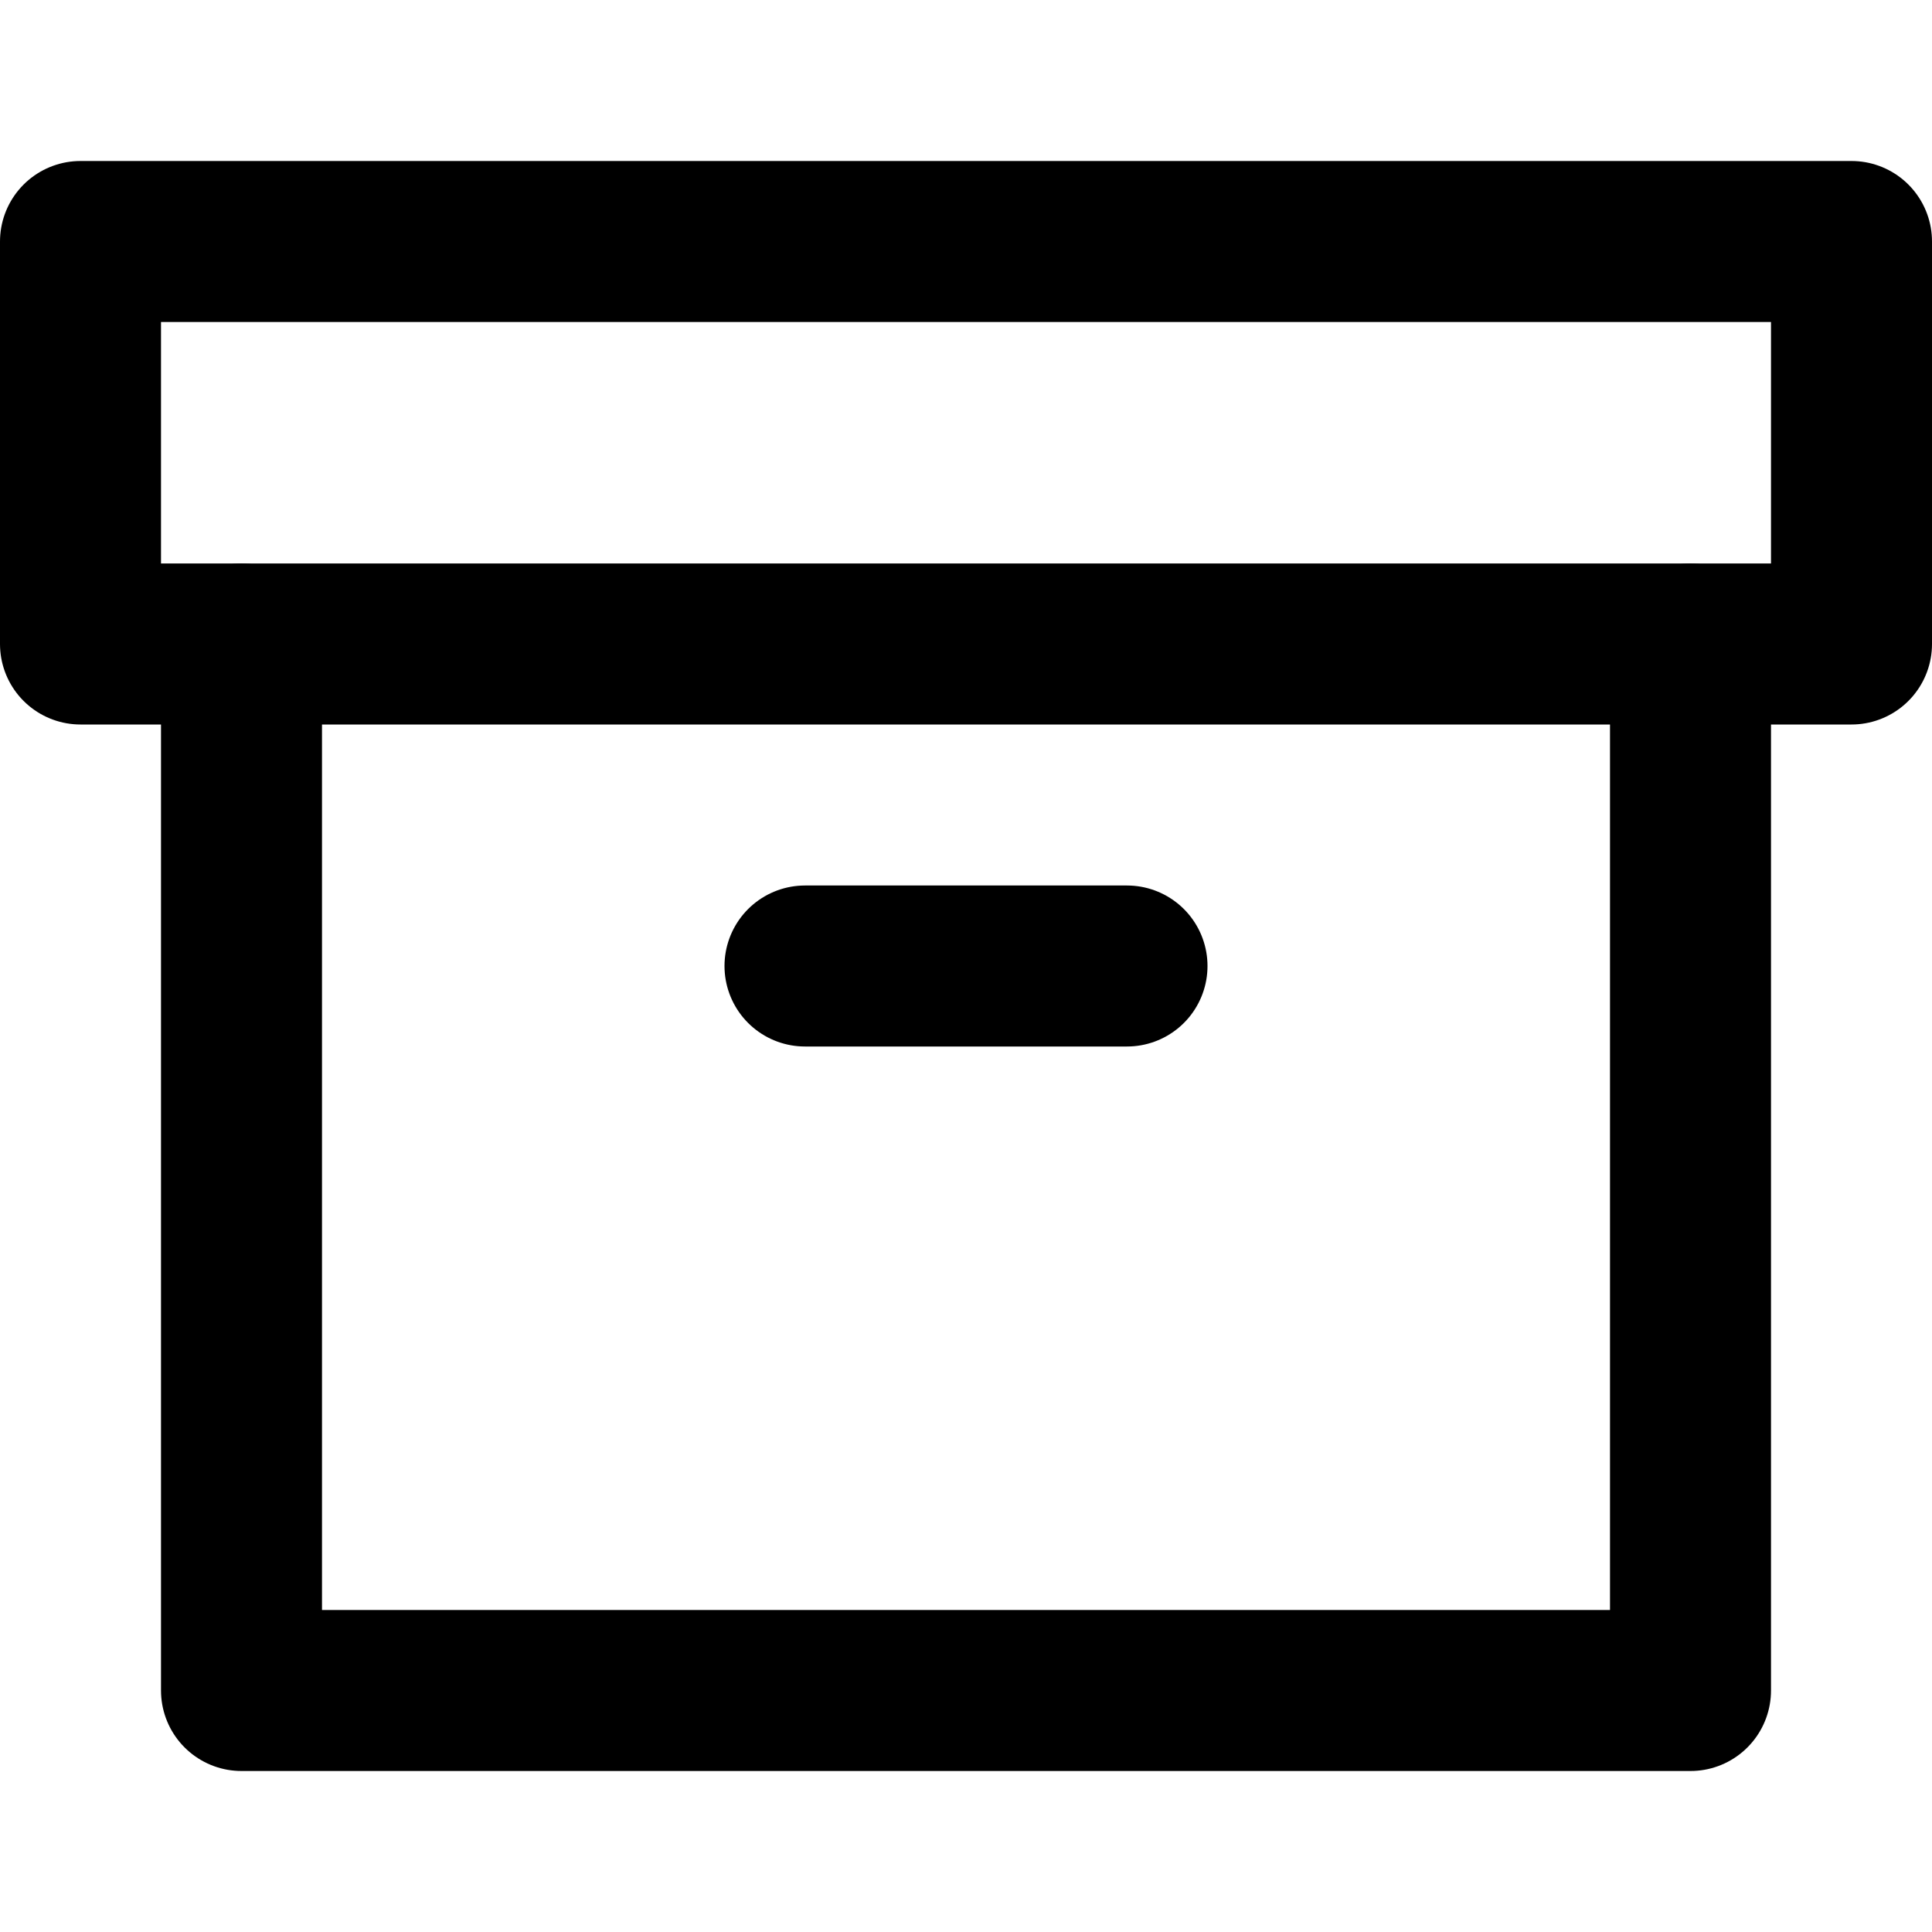
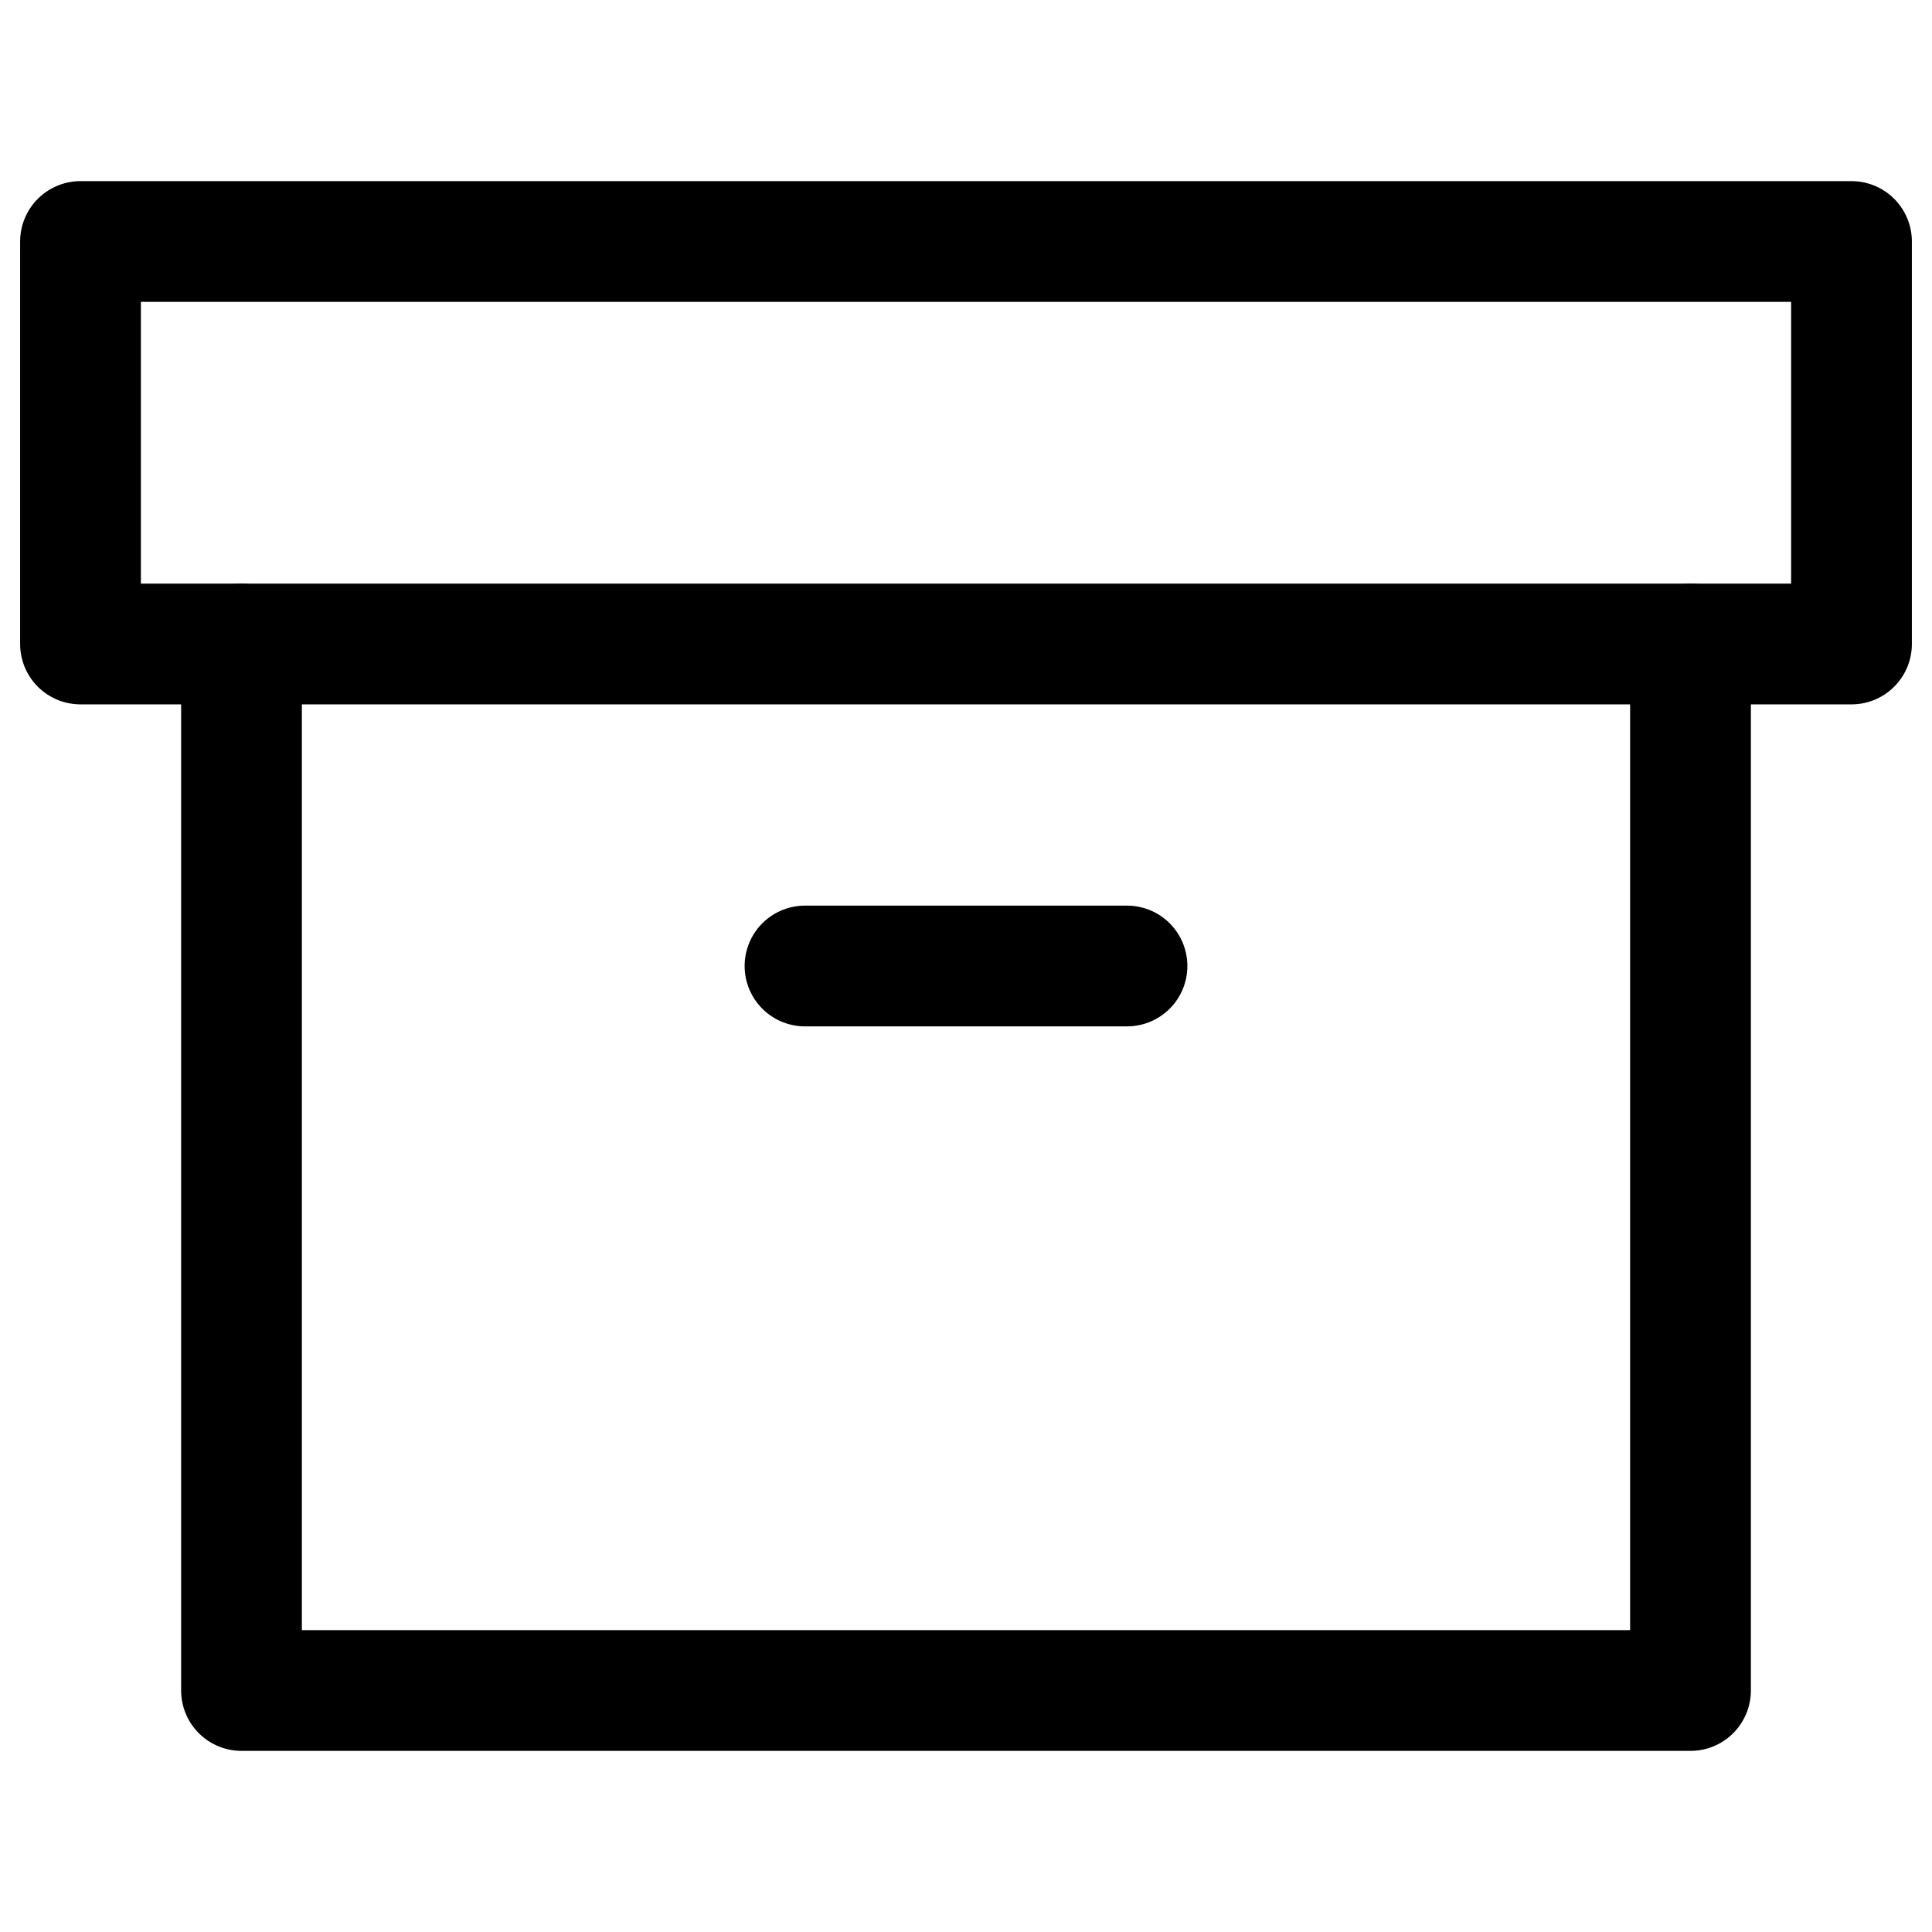
- <svg xmlns="http://www.w3.org/2000/svg" width="24" height="24" viewBox="0 0 24 24" fill="none" stroke="currentColor" stroke-width="2" stroke-linecap="round" stroke-linejoin="round" class="feather feather-archive">
+ <svg xmlns="http://www.w3.org/2000/svg" width="22" height="22" viewBox="0 0 24 24" fill="none" stroke="currentColor" stroke-width="1.5" stroke-linecap="round" stroke-linejoin="round" class="feather feather-archive">
  <polyline points="21 8 21 21 3 21 3 8" />
  <rect x="1" y="3" width="22" height="5" />
  <line x1="10" y1="12" x2="14" y2="12" />
</svg>
